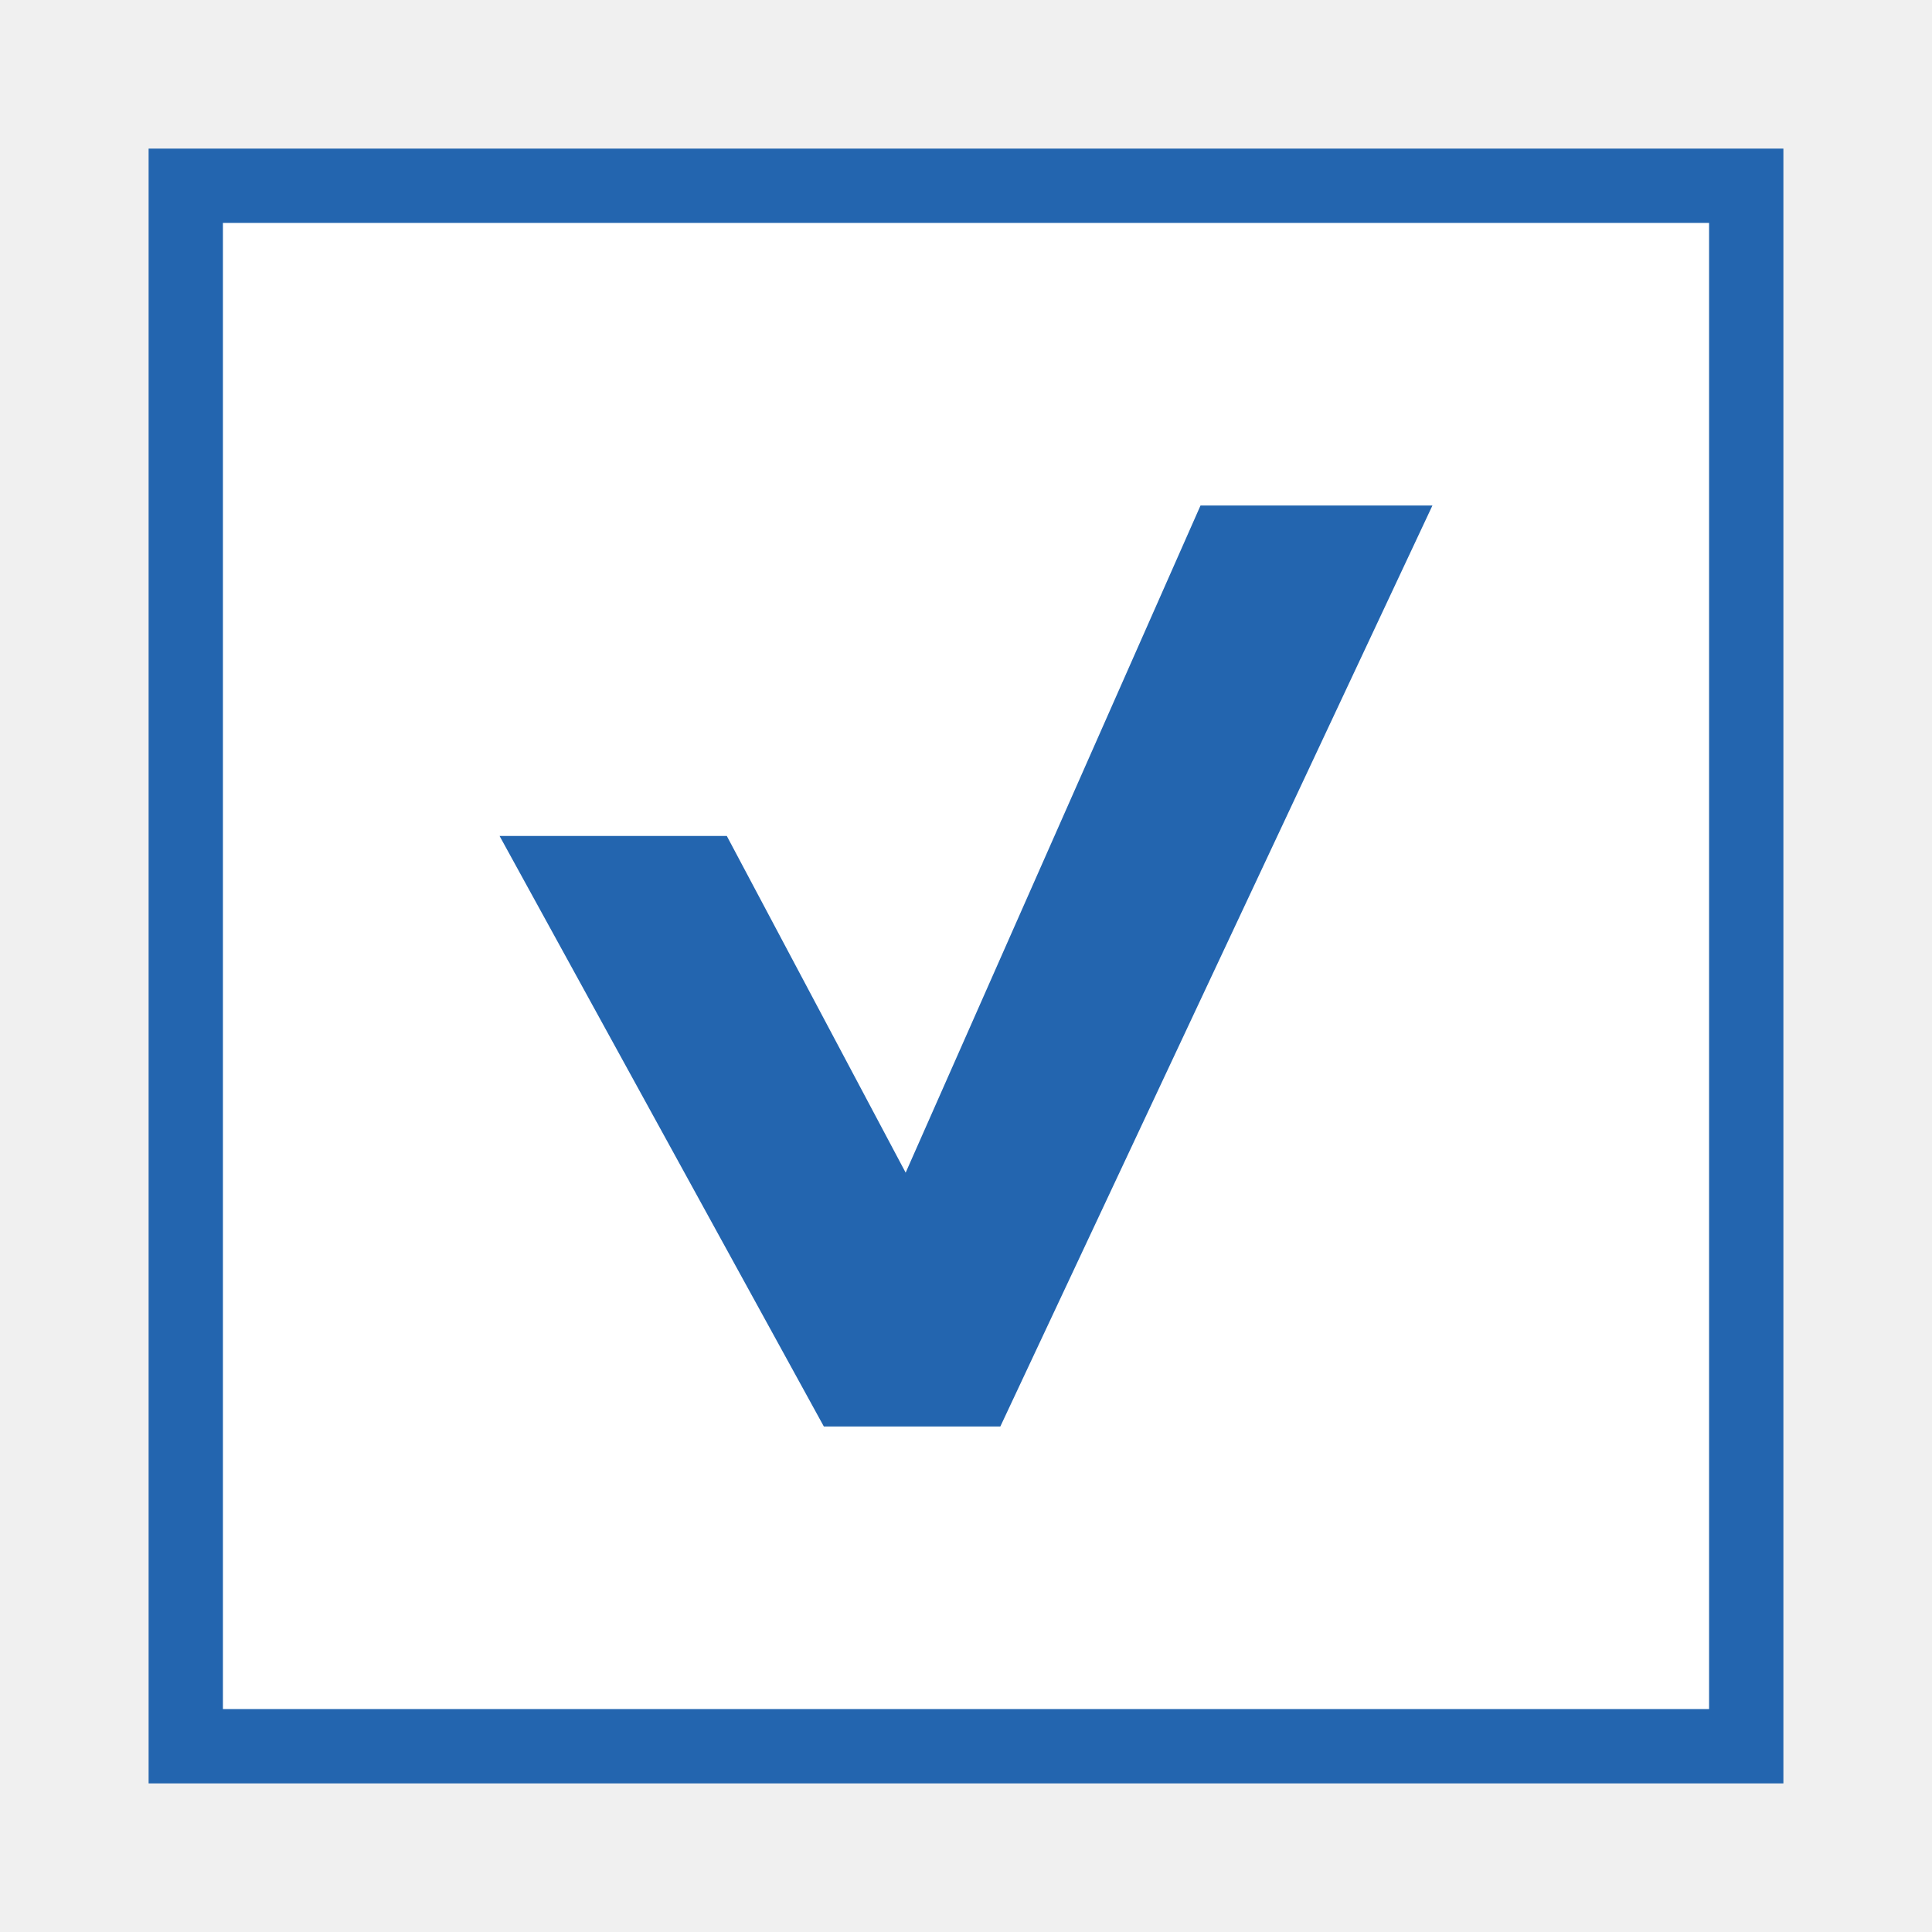
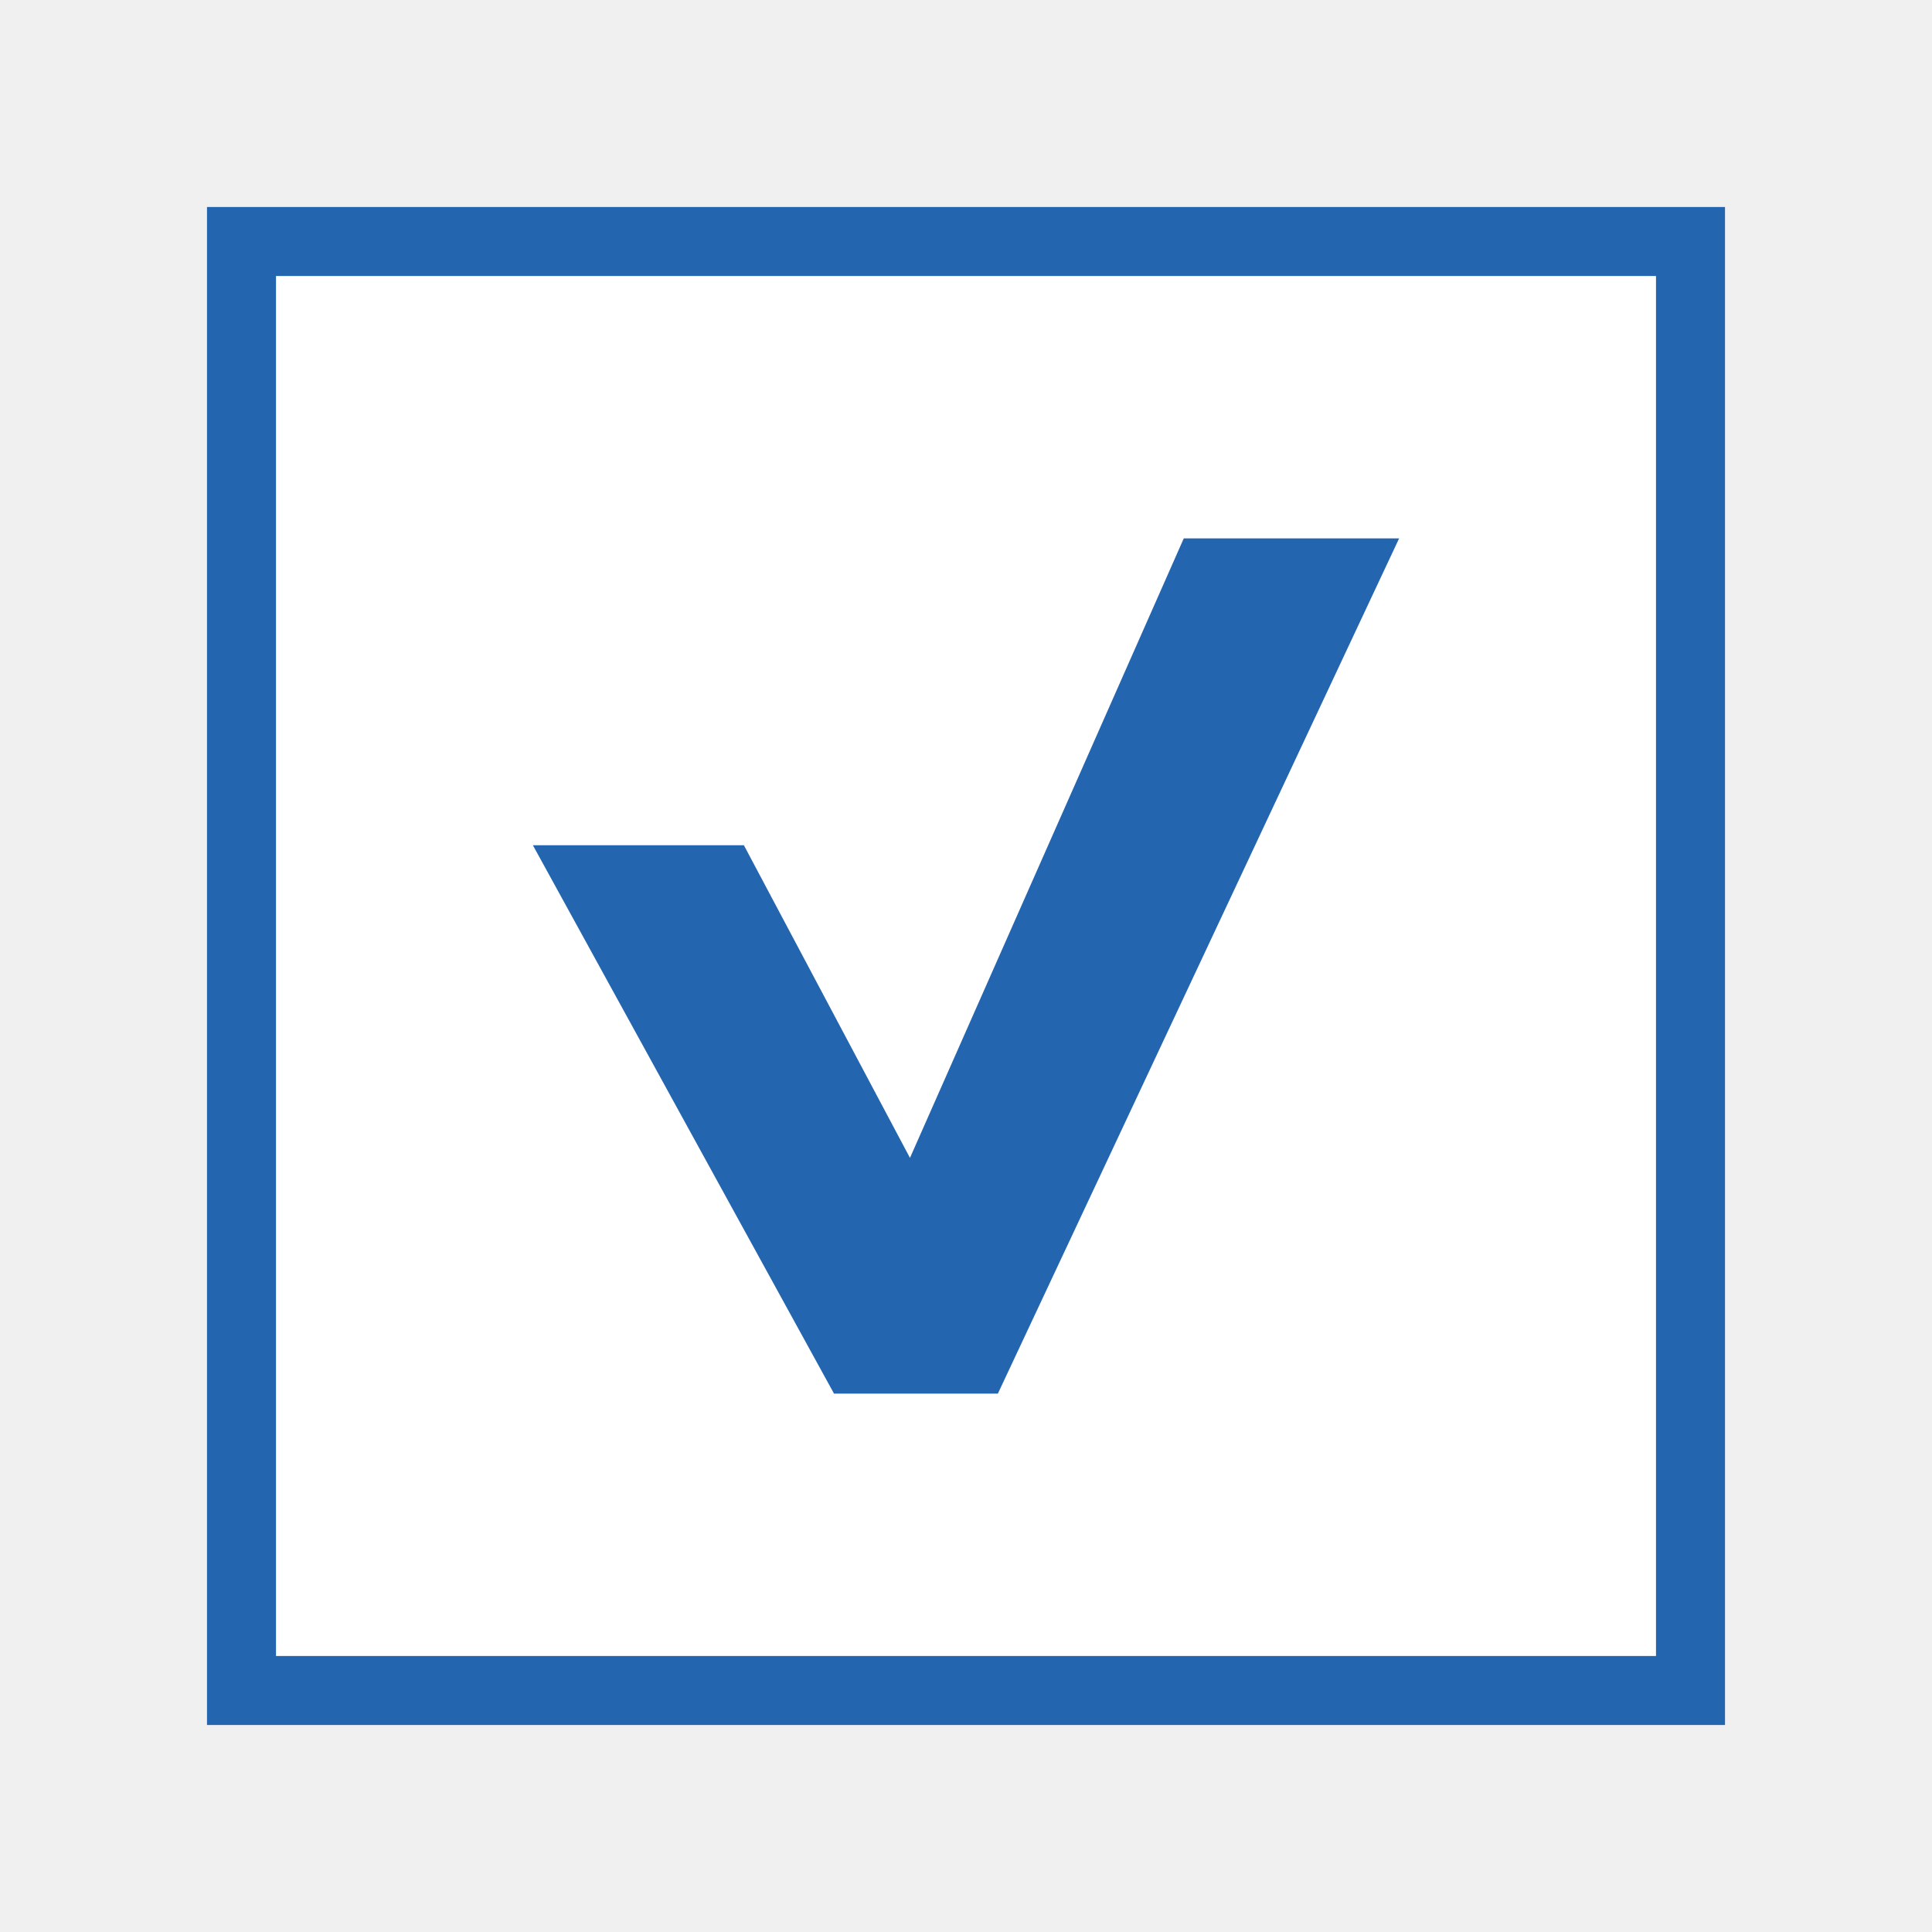
- <svg xmlns="http://www.w3.org/2000/svg" version="1.1" id="Layer_1" x="0px" y="0px" width="26px" height="26px" viewBox="0 0 26 26" enable-background="new 0 0 26 26" xml:space="preserve">
+ <svg xmlns="http://www.w3.org/2000/svg" version="1.1" id="Layer_1" x="0px" y="0px" width="28px" height="28px" viewBox="0 0 28 28" enable-background="new 0 0 28 28" xml:space="preserve">
  <g>
-     <rect x="2.5" y="2.5" fill="#FFFFFF" width="21" height="21" stroke="#2365AF" />
-     <polygon fill="#2365AF" points="13.462,19.197 11.087,19.197 6.723,11.25 9.781,11.25 12.188,15.781 16.156,6.803 19.277,6.803" />
+     <rect x="3.5" y="3.5" fill="#FFFFFF" width="21" height="21" stroke="#2365AF" />
+     <polygon fill="#2365AF" points="14.462,20.197 12.087,20.197 7.723,12.25 10.781,12.25 13.188,16.781 17.156,7.803 20.277,7.803" />
  </g>
</svg>
